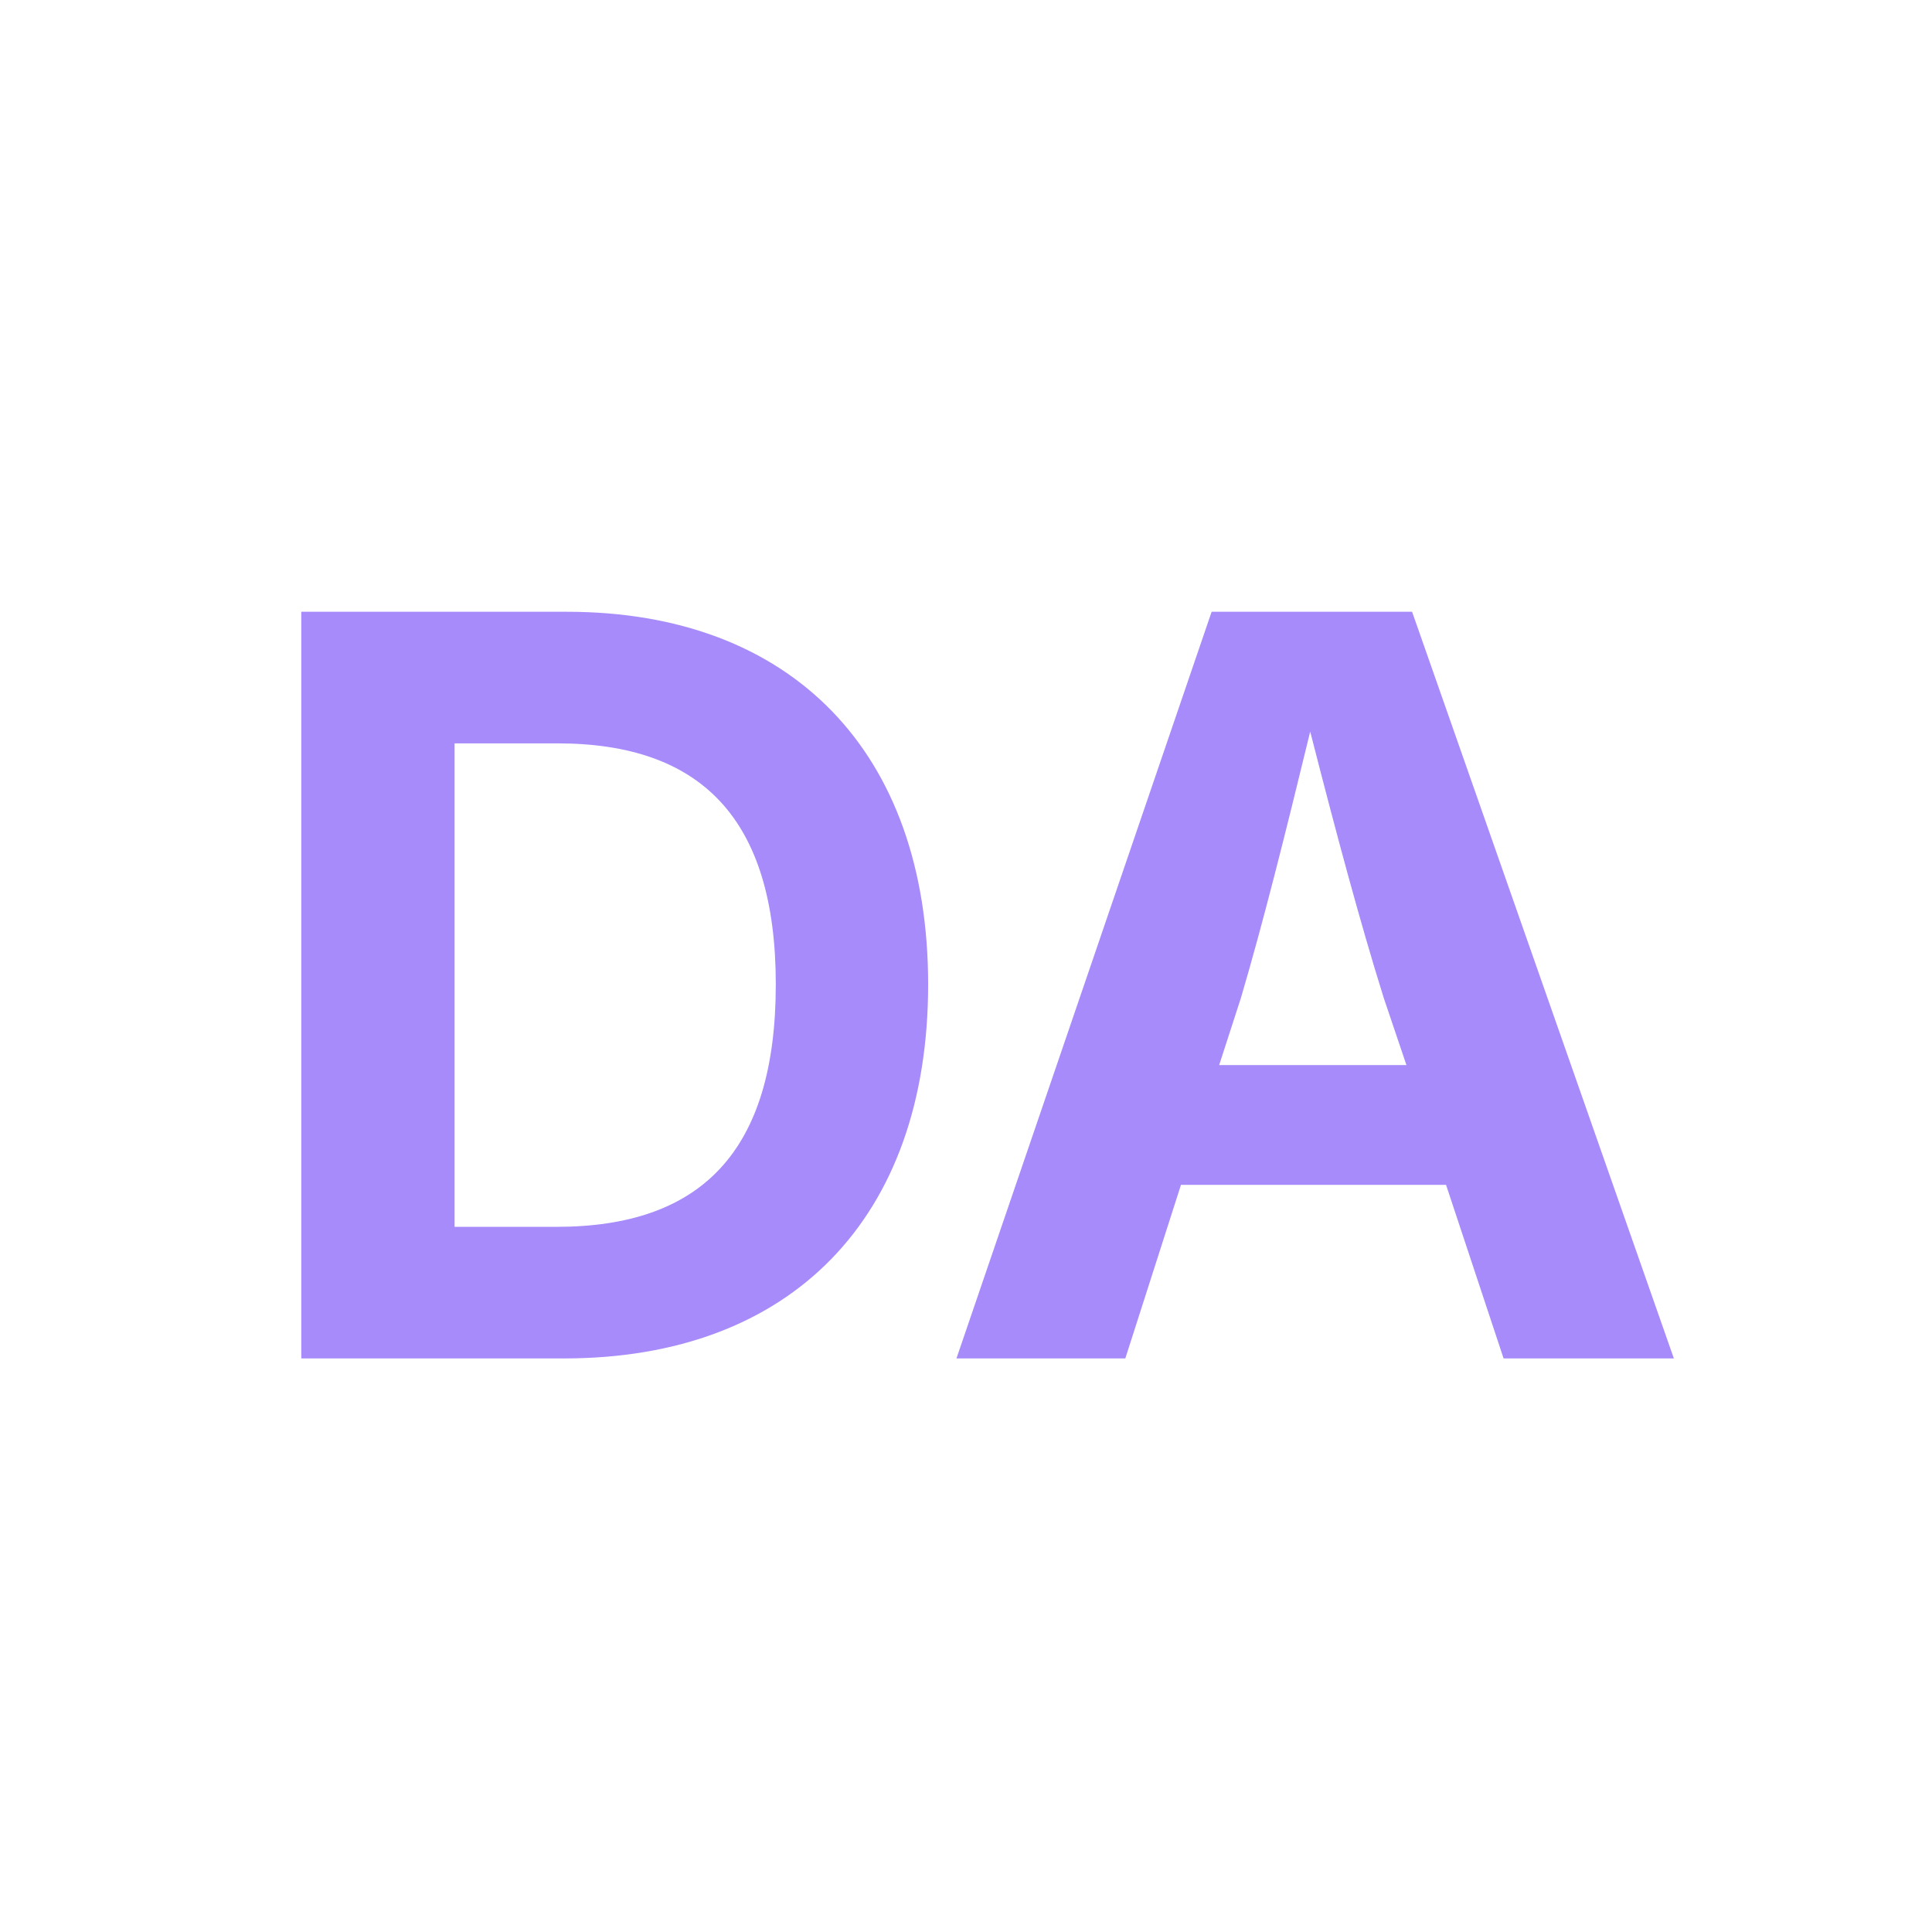
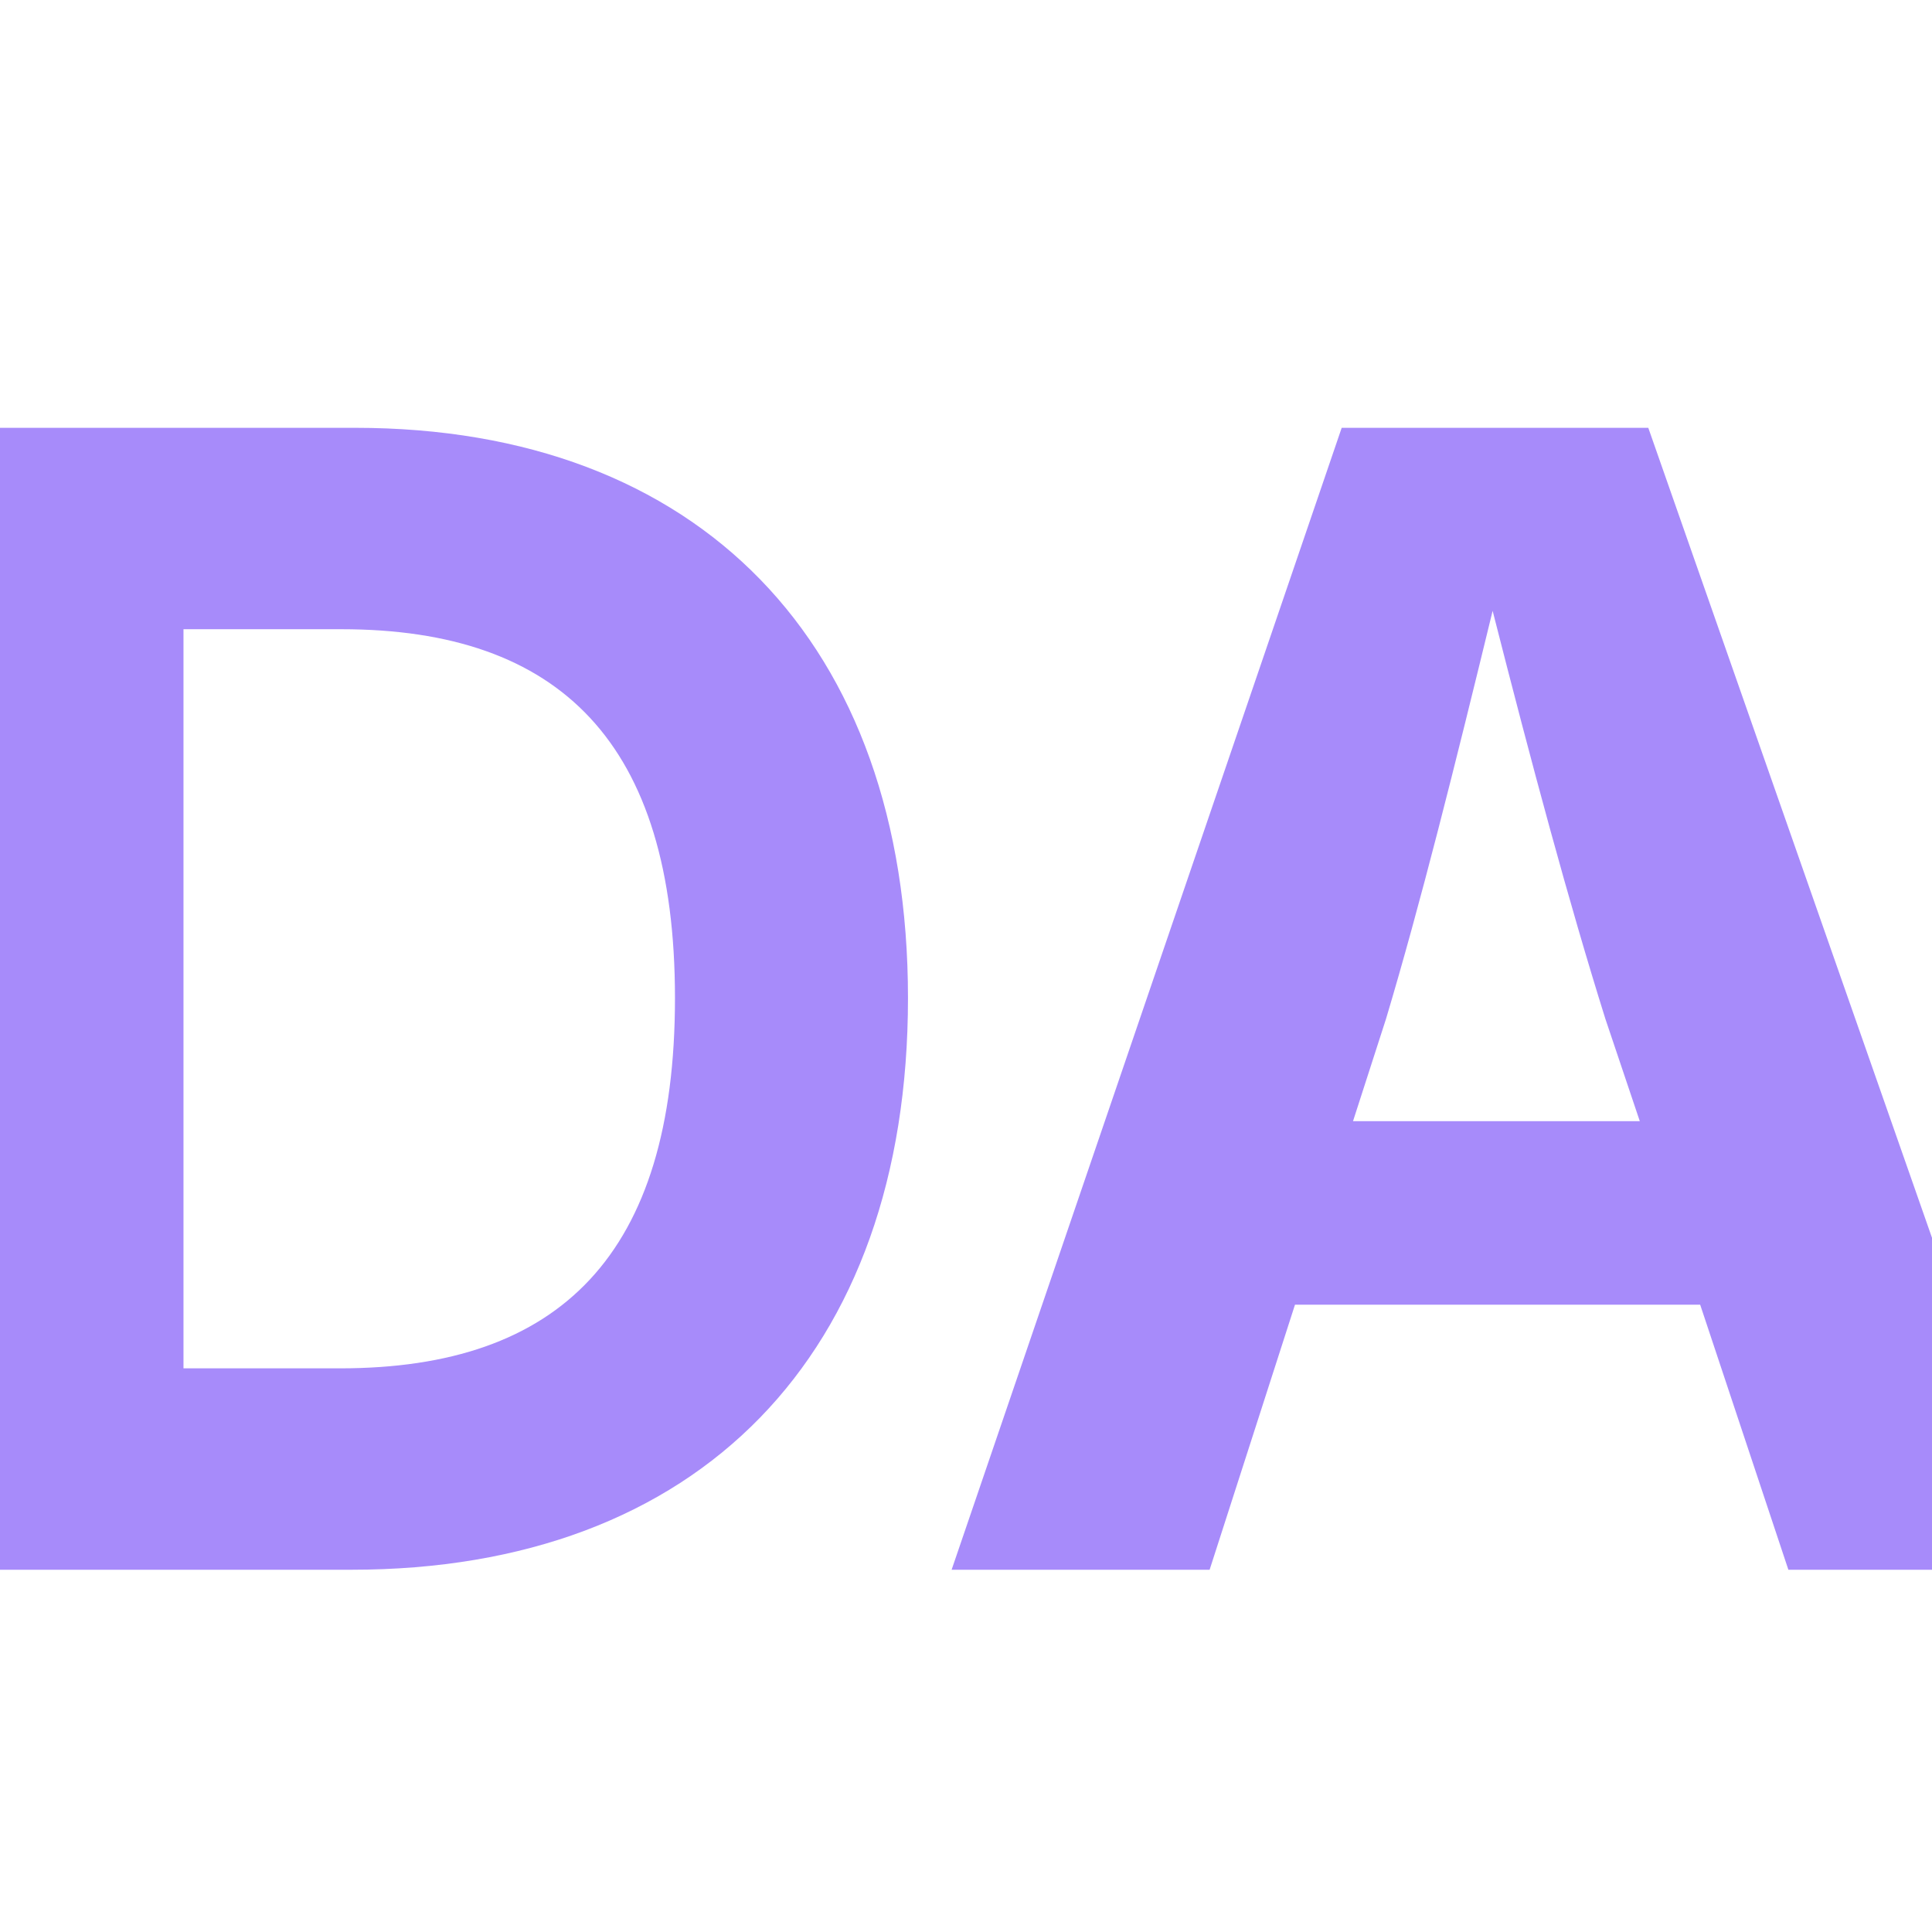
<svg xmlns="http://www.w3.org/2000/svg" viewBox="0 0 64 64">
-   <text x="32" y="45" text-anchor="middle" font-family="Inter, system-ui, sans-serif" font-weight="700" font-size="34" fill="#a78bfa">DA</text>
+   <text x="32" y="52" text-anchor="middle" font-family="Inter, system-ui, sans-serif" font-weight="700" font-size="52" fill="#a78bfa">DA</text>
</svg>
